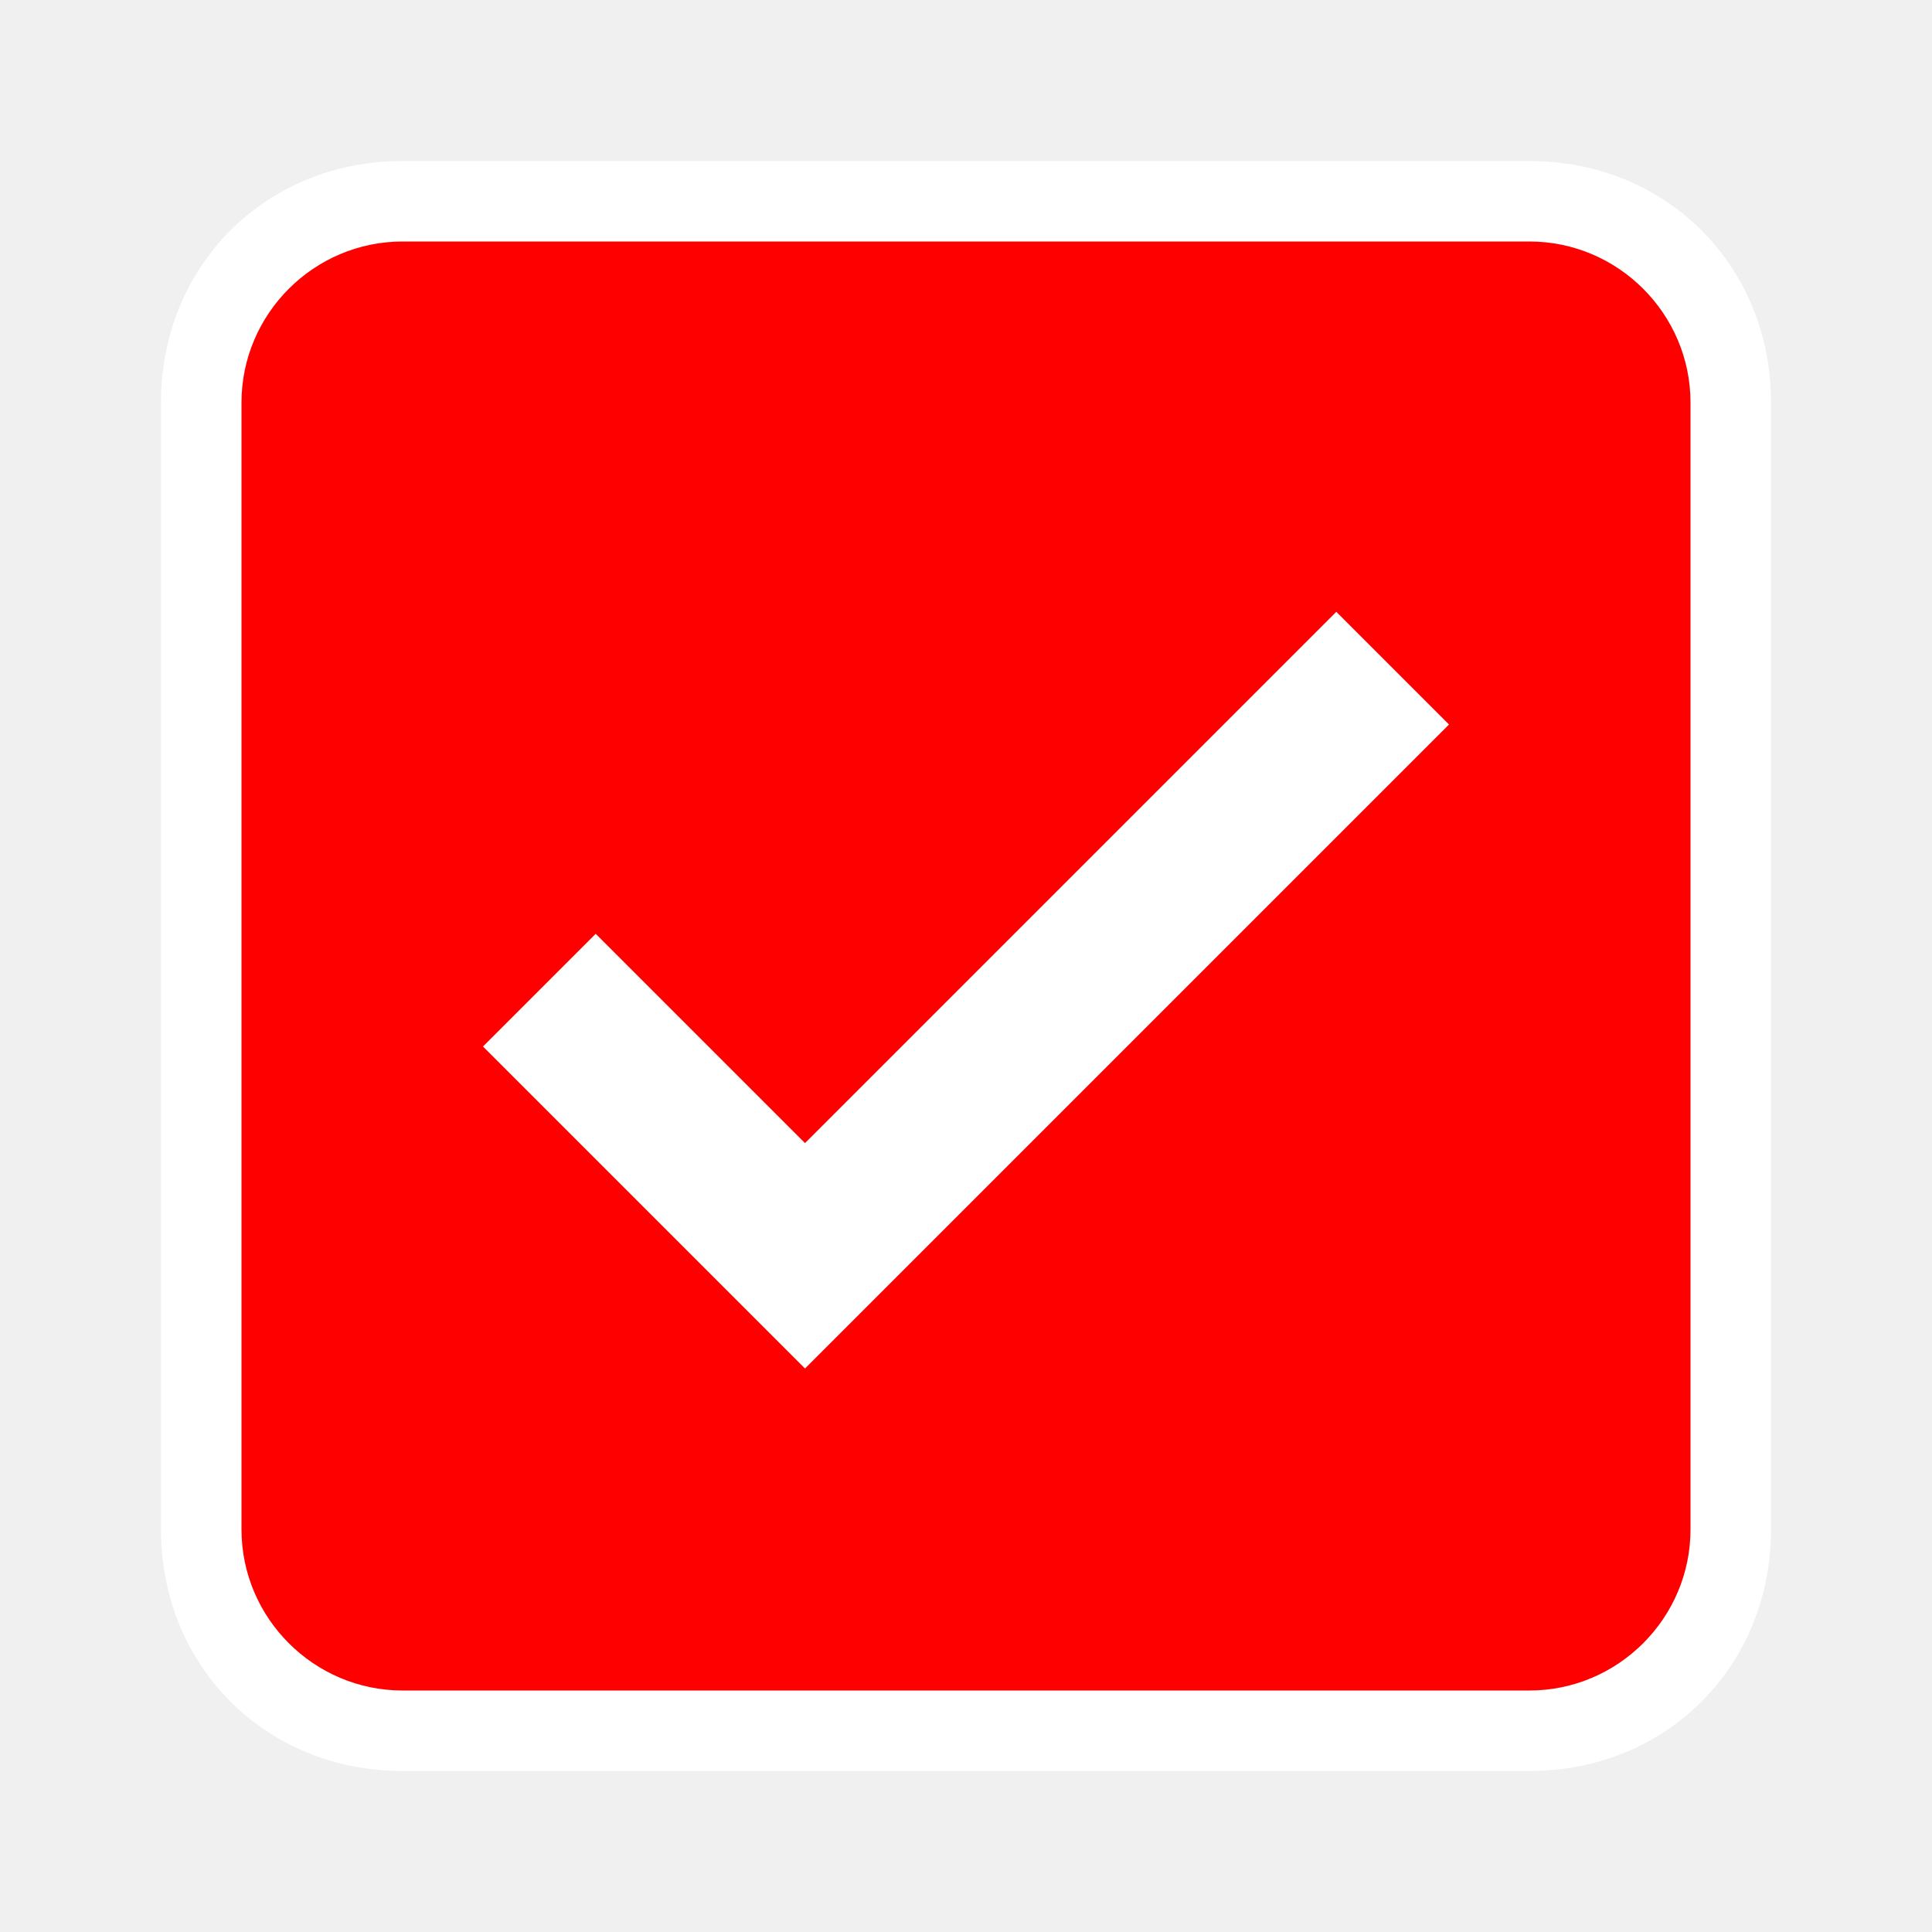
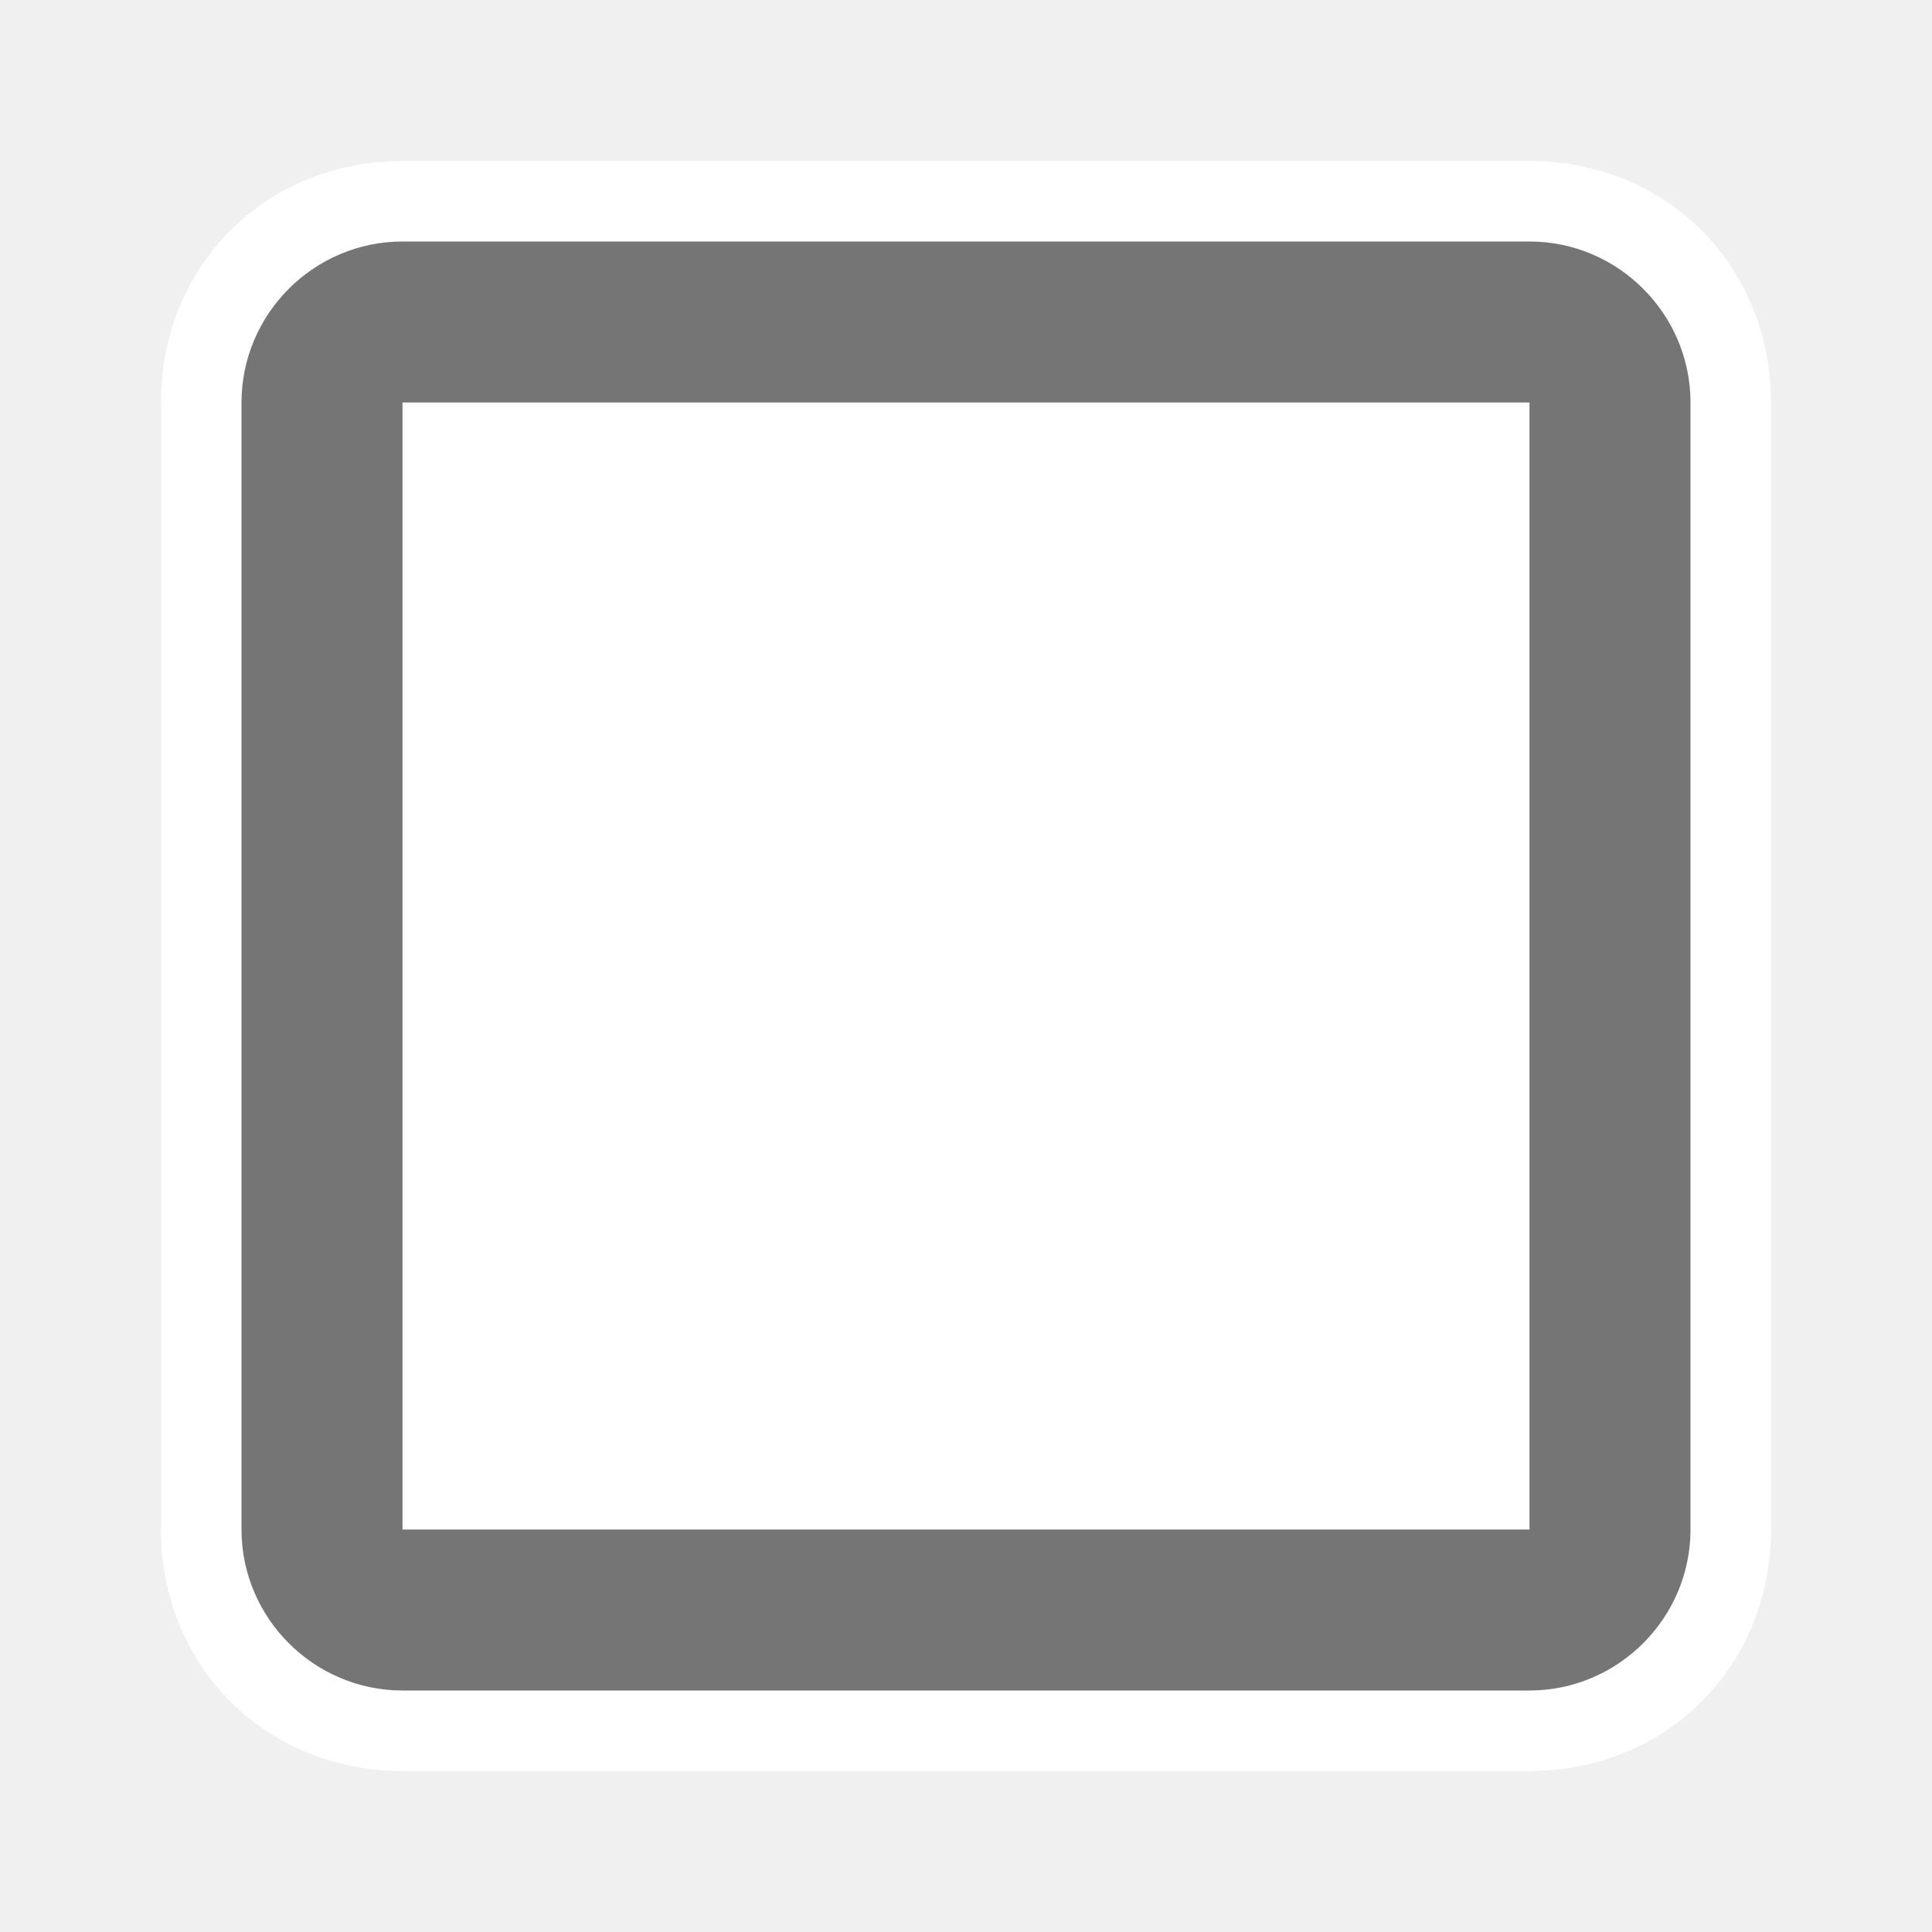
<svg xmlns="http://www.w3.org/2000/svg" version="1.1" id="Layer_1" x="0px" y="0px" viewBox="0 0 24 24" style="enable-background:new 0 0 24 24;" xml:space="preserve">
  <style type="text/css">
	.st0{fill:#FFFFFF;}
- 	.st1{fill:#FF0000;}
- 	.st2{fill:none;}
- 	.st3{fill:#939393;}
+ 	.st1{fill:none;}
+ 	.st2{fill:#757575;}
</style>
  <path class="st0" d="M5,22c-1.7,0-3-1.3-3-3V5c0-1.7,1.3-3,3-3h14c1.7,0,3,1.3,3,3v14c0,1.7-1.3,3-3,3H5z" />
-   <path class="st1" d="M19,3H5C3.9,3,3,3.9,3,5v14c0,1.1,0.9,2,2,2h14c1.1,0,2-0.9,2-2V5C21,3.9,20.1,3,19,3z" />
-   <path class="st2" d="M0,0h24v24H0V0z" />
+   <path class="st1" d="M0,0h24v24H0V0z" />
  <polygon class="st0" points="18,9 16.6,7.6 10,14.2 7.4,11.6 6,13 10,17 " />
-   <rect x="25.3" y="5" class="st3" width="14" height="14" />
+   <path class="st2" d="M19,3H5C3.9,3,3,3.9,3,5v14c0,1.1,0.9,2,2,2h14c1.1,0,2-0.9,2-2V5C21,3.9,20.1,3,19,3z M19,19H5V5h14V19z" />
</svg>
